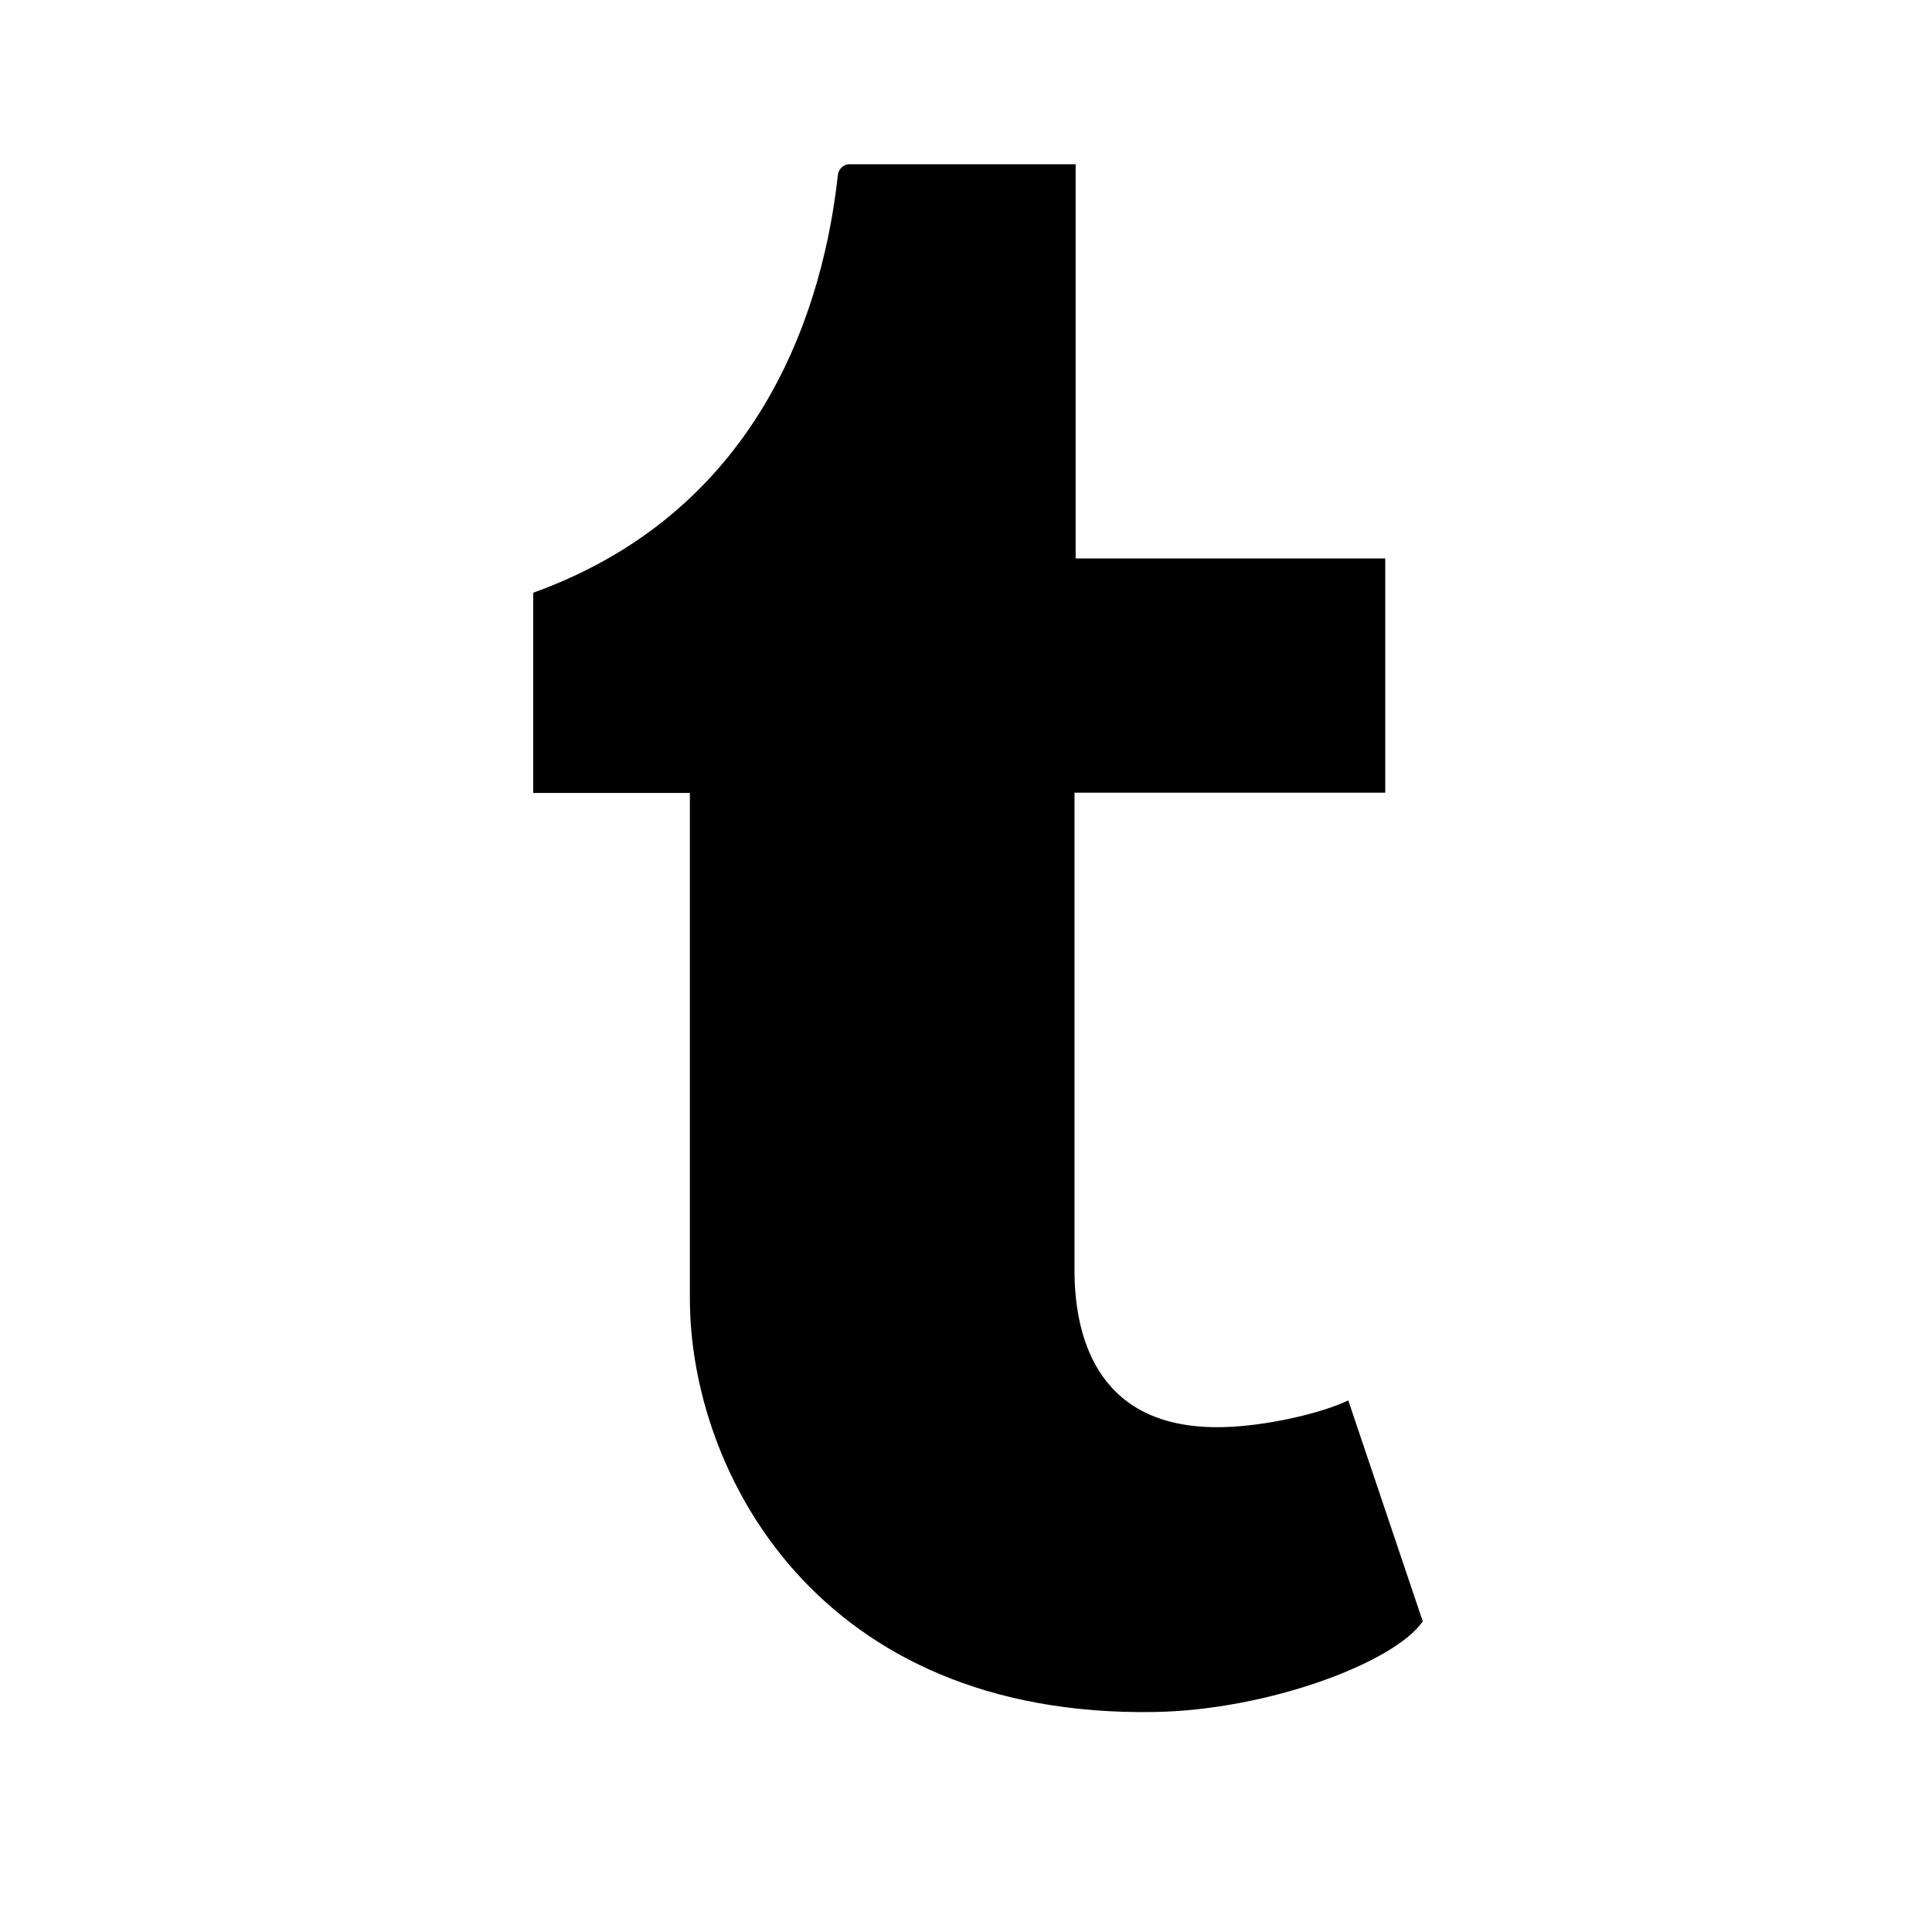
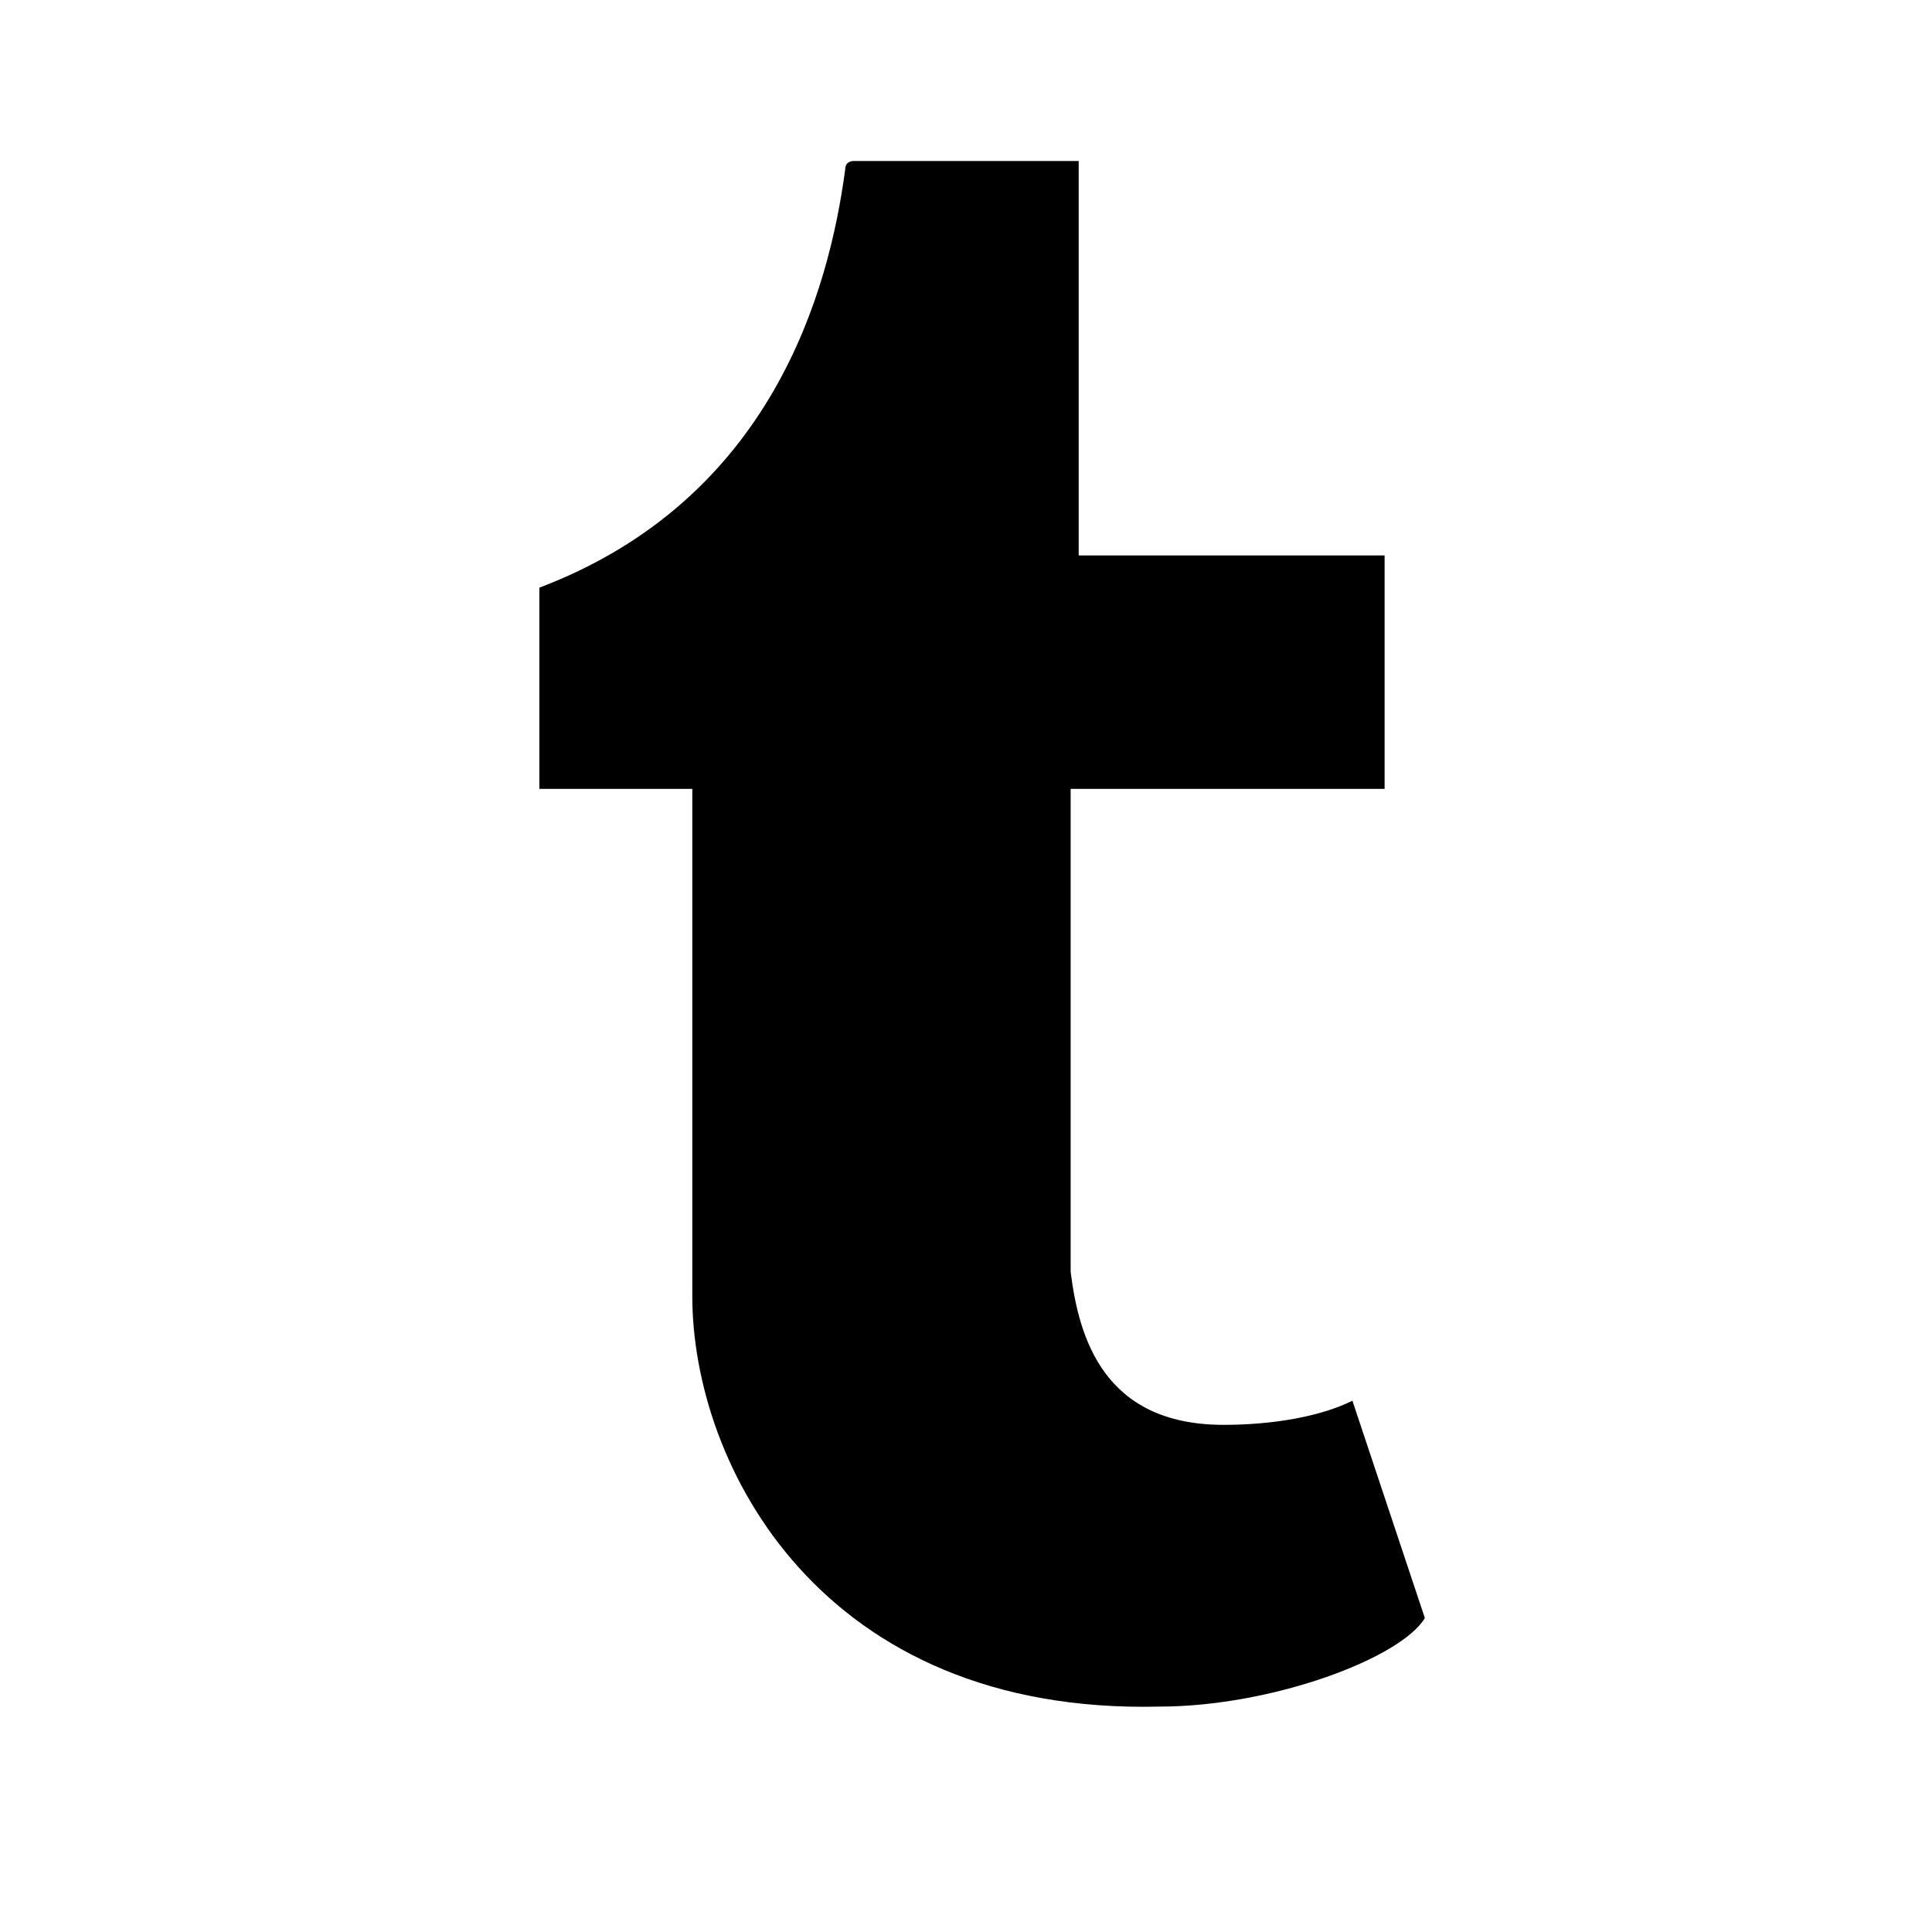
- <svg xmlns="http://www.w3.org/2000/svg" viewBox="0 0 24 24">
-   <rect x="0" fill="none" width="24" height="24" />
+ <svg xmlns="http://www.w3.org/2000/svg" version="1.1" id="Layer_1" x="0px" y="0px" viewBox="0 0 24 24" style="enable-background:new 0 0 24 24;" xml:space="preserve">
  <g>
-     <path d="M16.75 17.396c-.358.17-1.042.32-1.552.332-1.54.04-1.837-1.08-1.85-1.896V9.847h3.86v-2.91h-3.846V2.04h-2.817c-.046 0-.127.04-.138.143-.165 1.5-.867 4.13-3.783 5.18V9.85H8.57v6.282c0 2.15 1.586 5.206 5.774 5.135 1.413-.024 2.982-.616 3.33-1.126l-.925-2.744z" />
+     <path d="M16.8,17.4c-0.4,0.2-1,0.3-1.6,0.3c-1.5,0-1.8-1.1-1.9-1.9v-6h3.9V6.9h-3.8V2h-2.8c0,0-0.1,0-0.1,0.1   c-0.2,1.5-0.9,4.1-3.8,5.2v2.5h1.9v6.3c0,2.1,1.6,5.2,5.8,5.1c1.4,0,3-0.6,3.3-1.1L16.8,17.4L16.8,17.4z" />
  </g>
</svg>
